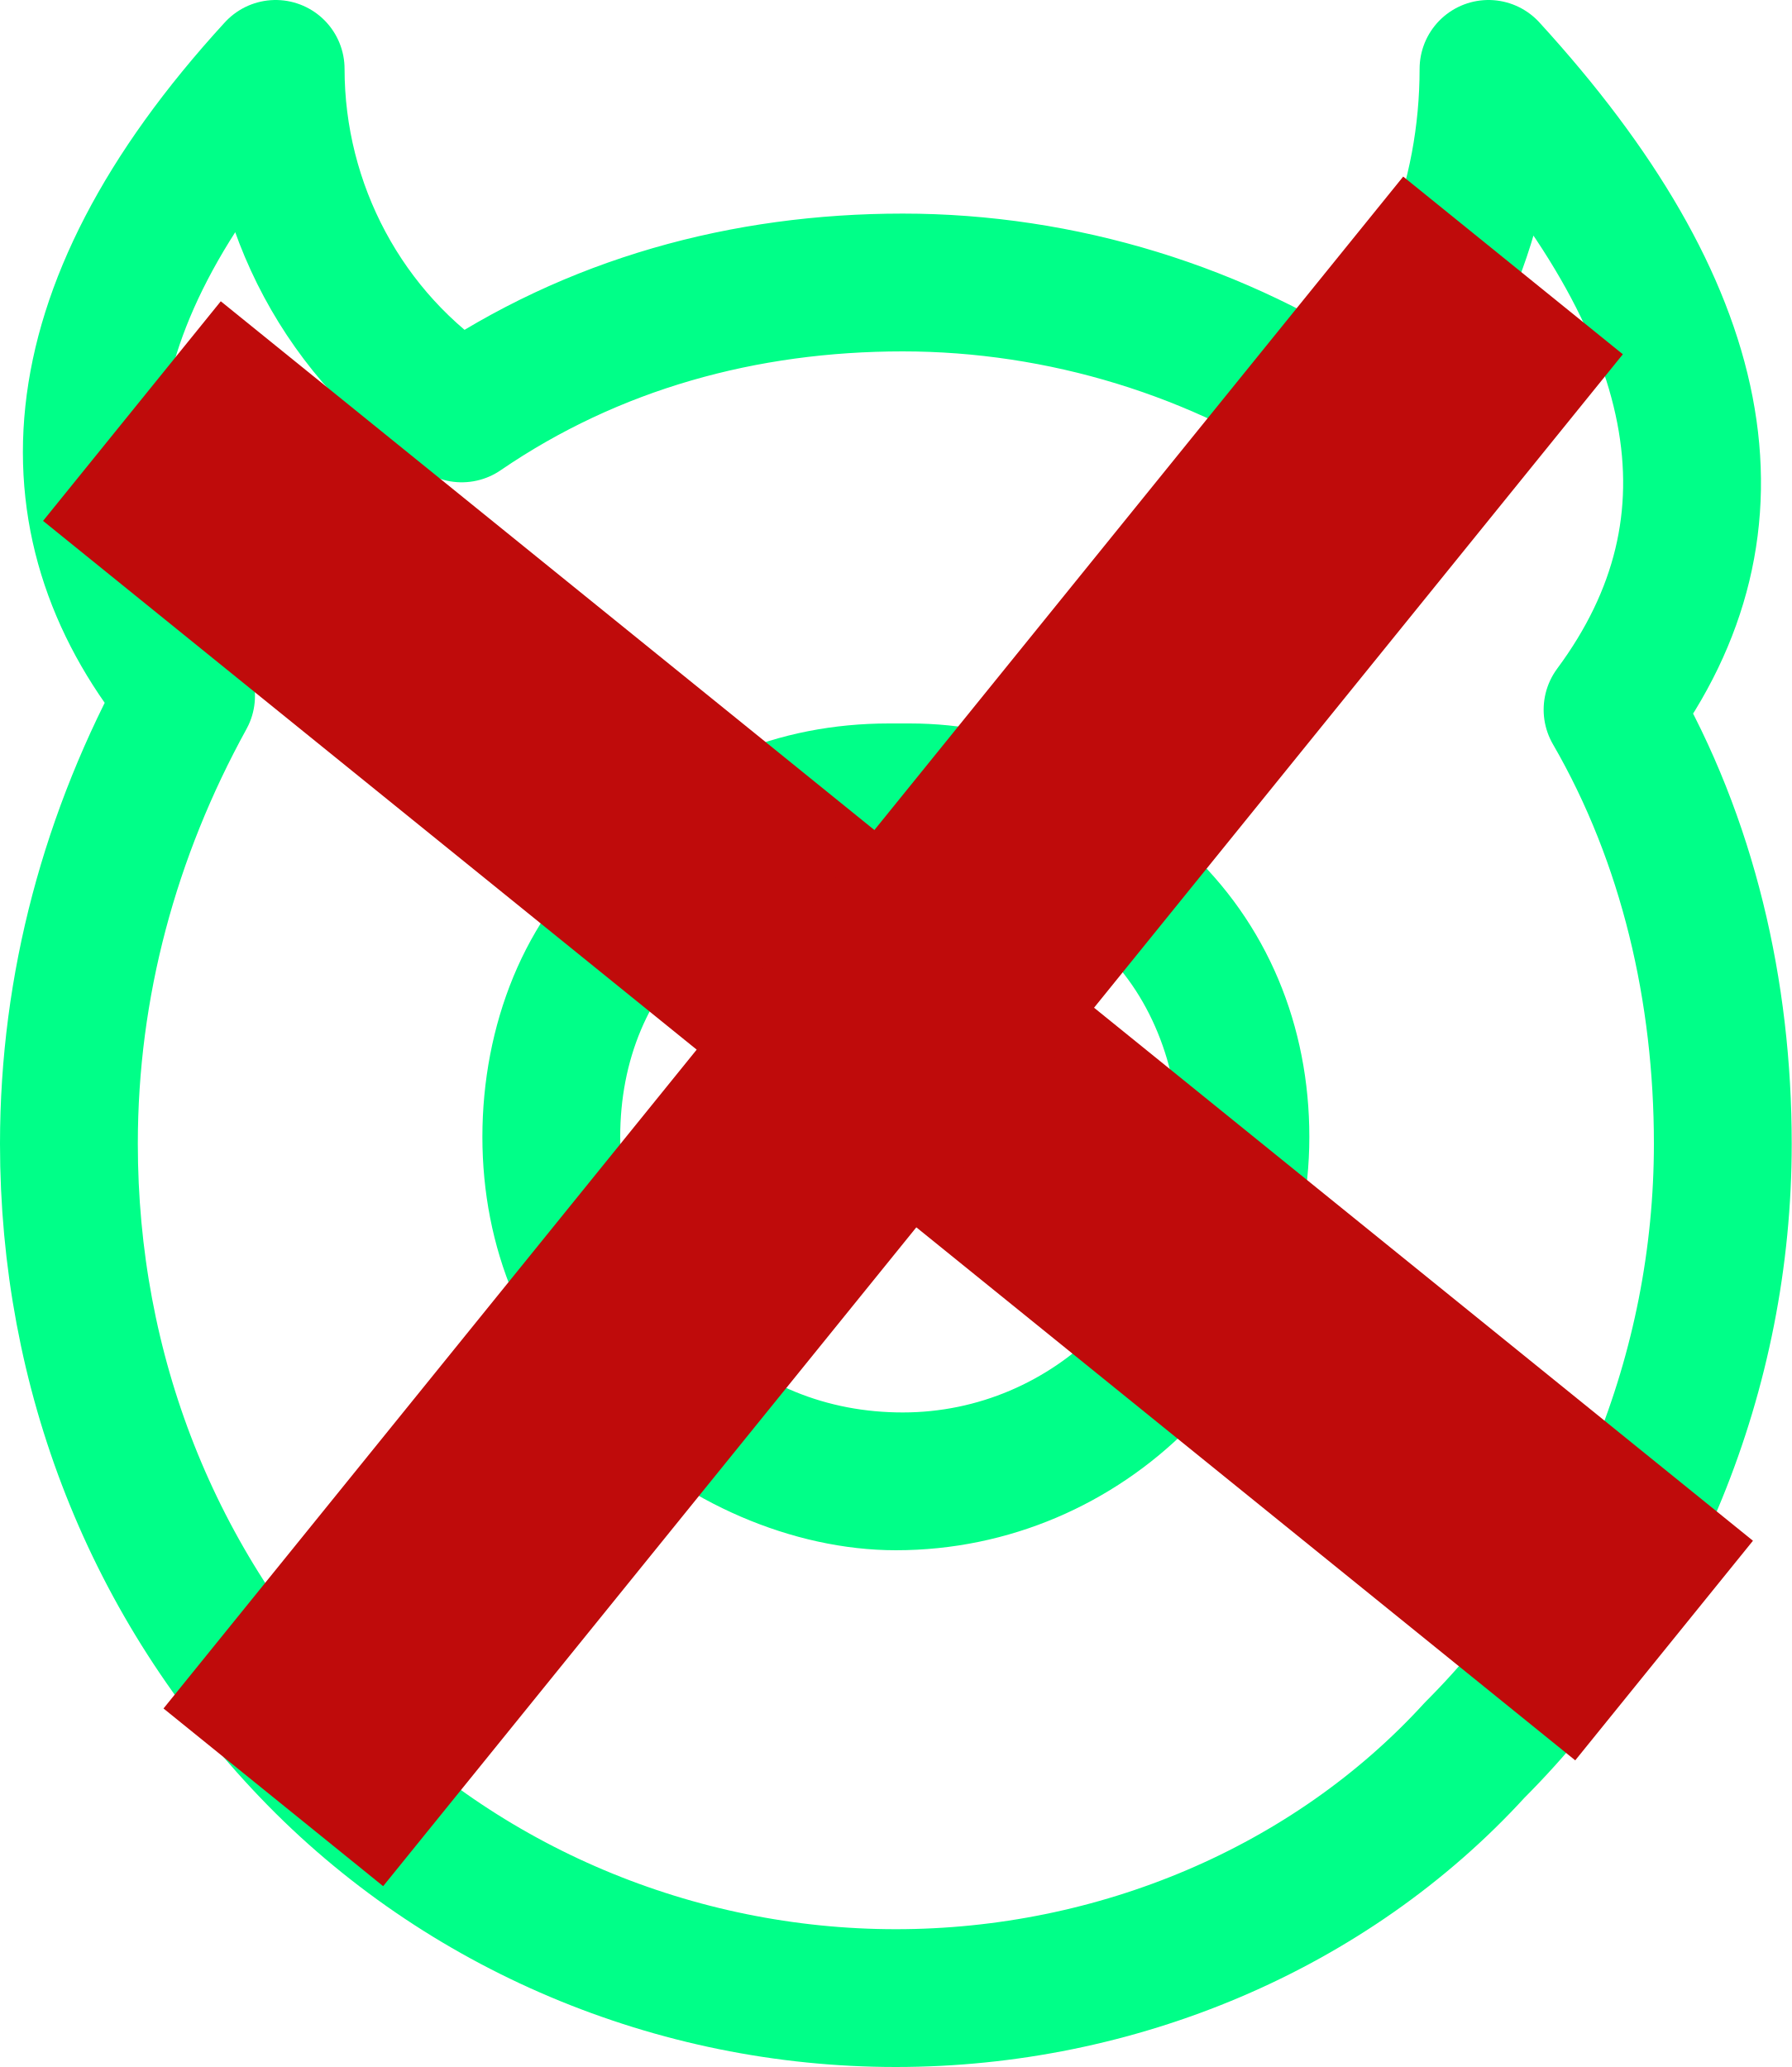
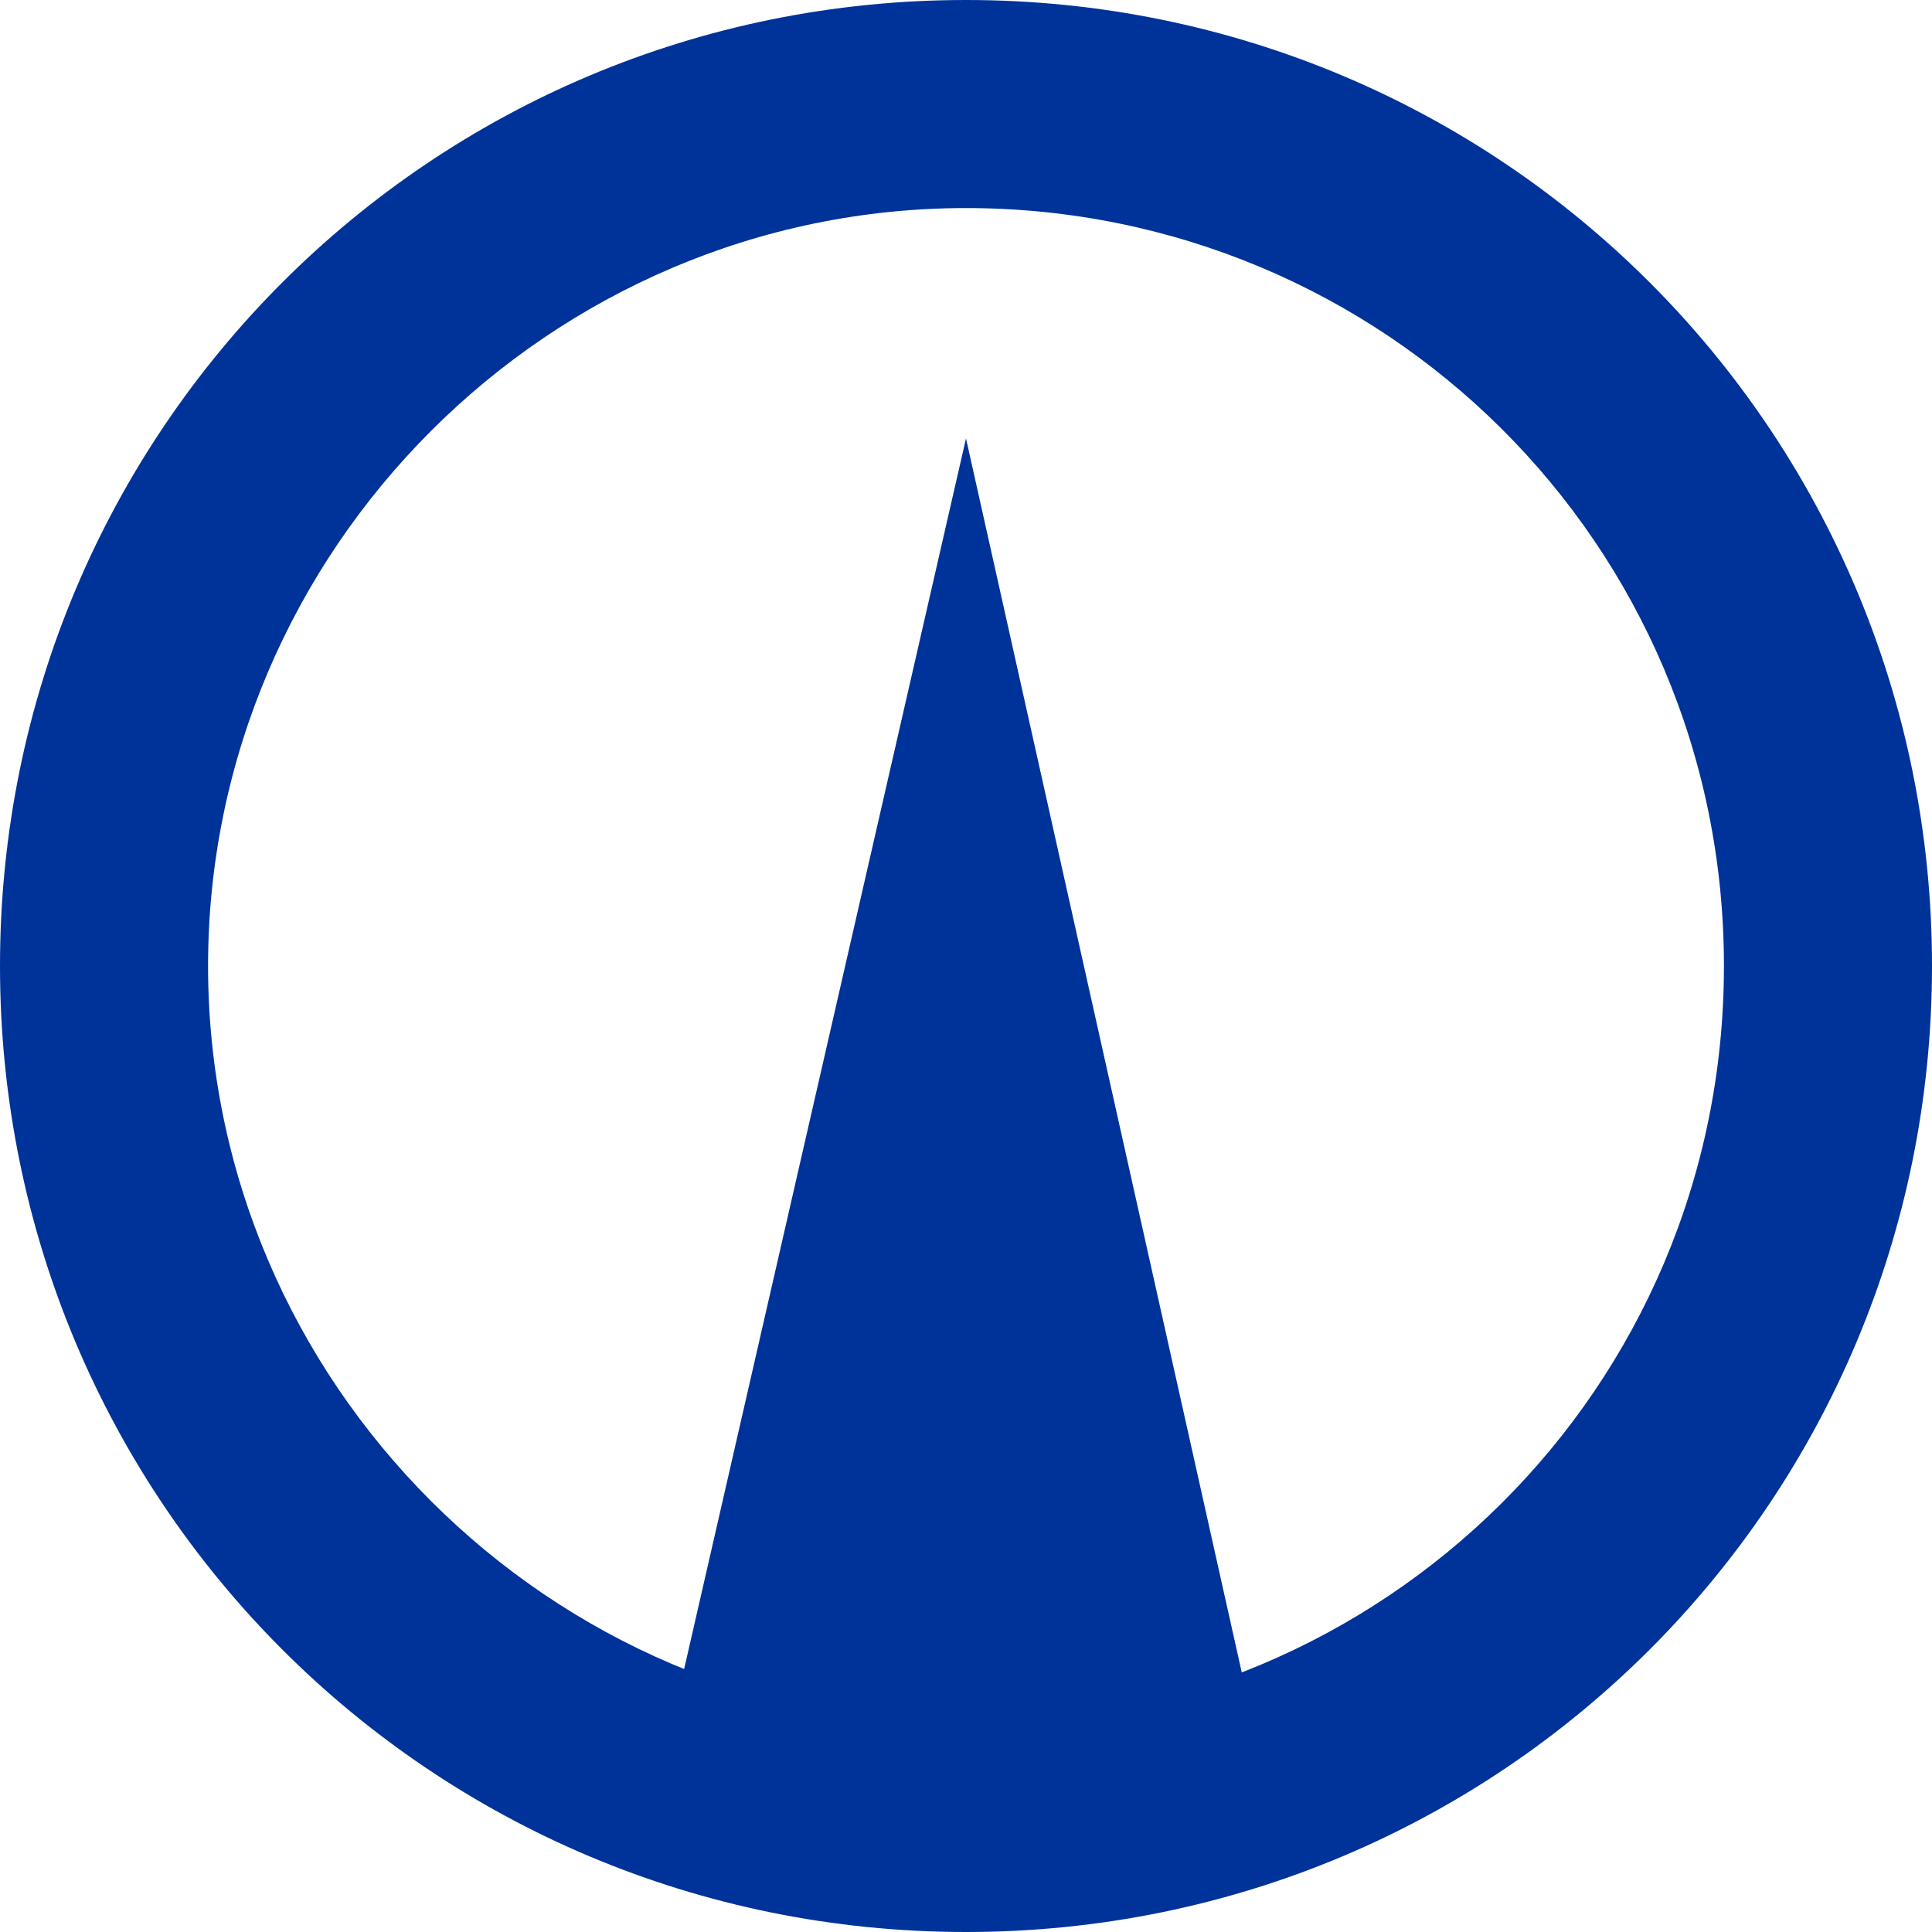
- <svg xmlns="http://www.w3.org/2000/svg" version="1.1" id="Слой_1" x="0px" y="0px" viewBox="0 0 26 30" style="enable-background:new 0 0 26 30;" xml:space="preserve">
+ <svg xmlns="http://www.w3.org/2000/svg" version="1.1" id="Слой_1" x="0px" y="0px" viewBox="0 0 26 26" style="enable-background:new 0 0 26 26;" xml:space="preserve">
  <style type="text/css">
- 	.st0{fill:none;stroke:#00FF88;stroke-width:2;stroke-linecap:round;stroke-linejoin:round;}
- 	.st1{fill:#00FF88;}
- 	.st2{fill:#BF0B0B;}
+ 	.st0{fill:#003399;}
</style>
-   <g id="Слой_2">
-     <g id="Layer_1">
-       <path class="st0" d="M21.6,1c0,1.9-0.7,3.7-2,5.1c-1.9-1.3-4.2-2-6.5-2c-2.3,0-4.5,0.6-6.4,1.9C5,4.9,4,3,4,1    c-3.3,3.6-3.3,6.7-1.3,9.1c-1.1,2-1.7,4.2-1.7,6.5c0,3.3,1.2,6.4,3.5,8.8C6.7,27.7,9.8,29,13,29c3.2,0,6.3-1.3,8.4-3.6    c2.3-2.3,3.6-5.5,3.6-8.8c0-2.2-0.5-4.4-1.6-6.3C25.4,7.6,24.8,4.5,21.6,1z" />
-       <path class="st1" d="M13.2,12.5c1,0,2,0.4,2.7,1.2c0.8,0.7,1.2,1.8,1.2,2.8c0,2.2-1.8,4-4,4c-1.1,0-2.1-0.4-2.9-1.2    C9.4,18.6,9,17.5,9,16.5c0-1.1,0.4-2.1,1.2-2.8c0.7-0.8,1.7-1.2,2.7-1.2H13.2 M13.2,10.5h-0.3c-1.6,0-3.1,0.6-4.1,1.8    C7.6,13.3,7,14.9,7,16.5c0,1.6,0.6,3.1,1.8,4.2c1.1,1.1,2.7,1.8,4.2,1.8c3.3,0,6-2.7,6-6c0-1.6-0.6-3.1-1.8-4.2    C16.2,11.1,14.7,10.5,13.2,10.5L13.2,10.5z" />
-     </g>
+   <g>
+     <path class="st0" d="M13,2.8c5.6,0,10.2,4.5,10.2,10.2S18.6,23.2,13,23.2S2.8,18.6,2.8,13S7.4,2.8,13,2.8 M13,0C5.8,0,0,5.8,0,13   s5.8,13,13,13s13-5.8,13-13S20.2,0,13,0L13,0z M13,5.9L8.9,23.8h8.1L13,5.9z" />
  </g>
-   <rect x="-1.3" y="12.9" transform="matrix(0.7774 0.629 -0.629 0.7774 12.3285 -4.8381)" class="st2" width="28.6" height="4.1" />
-   <rect x="-1.3" y="12.9" transform="matrix(0.629 -0.7774 0.7774 0.629 -6.8381 15.6719)" class="st2" width="28.6" height="4.1" />
</svg>
